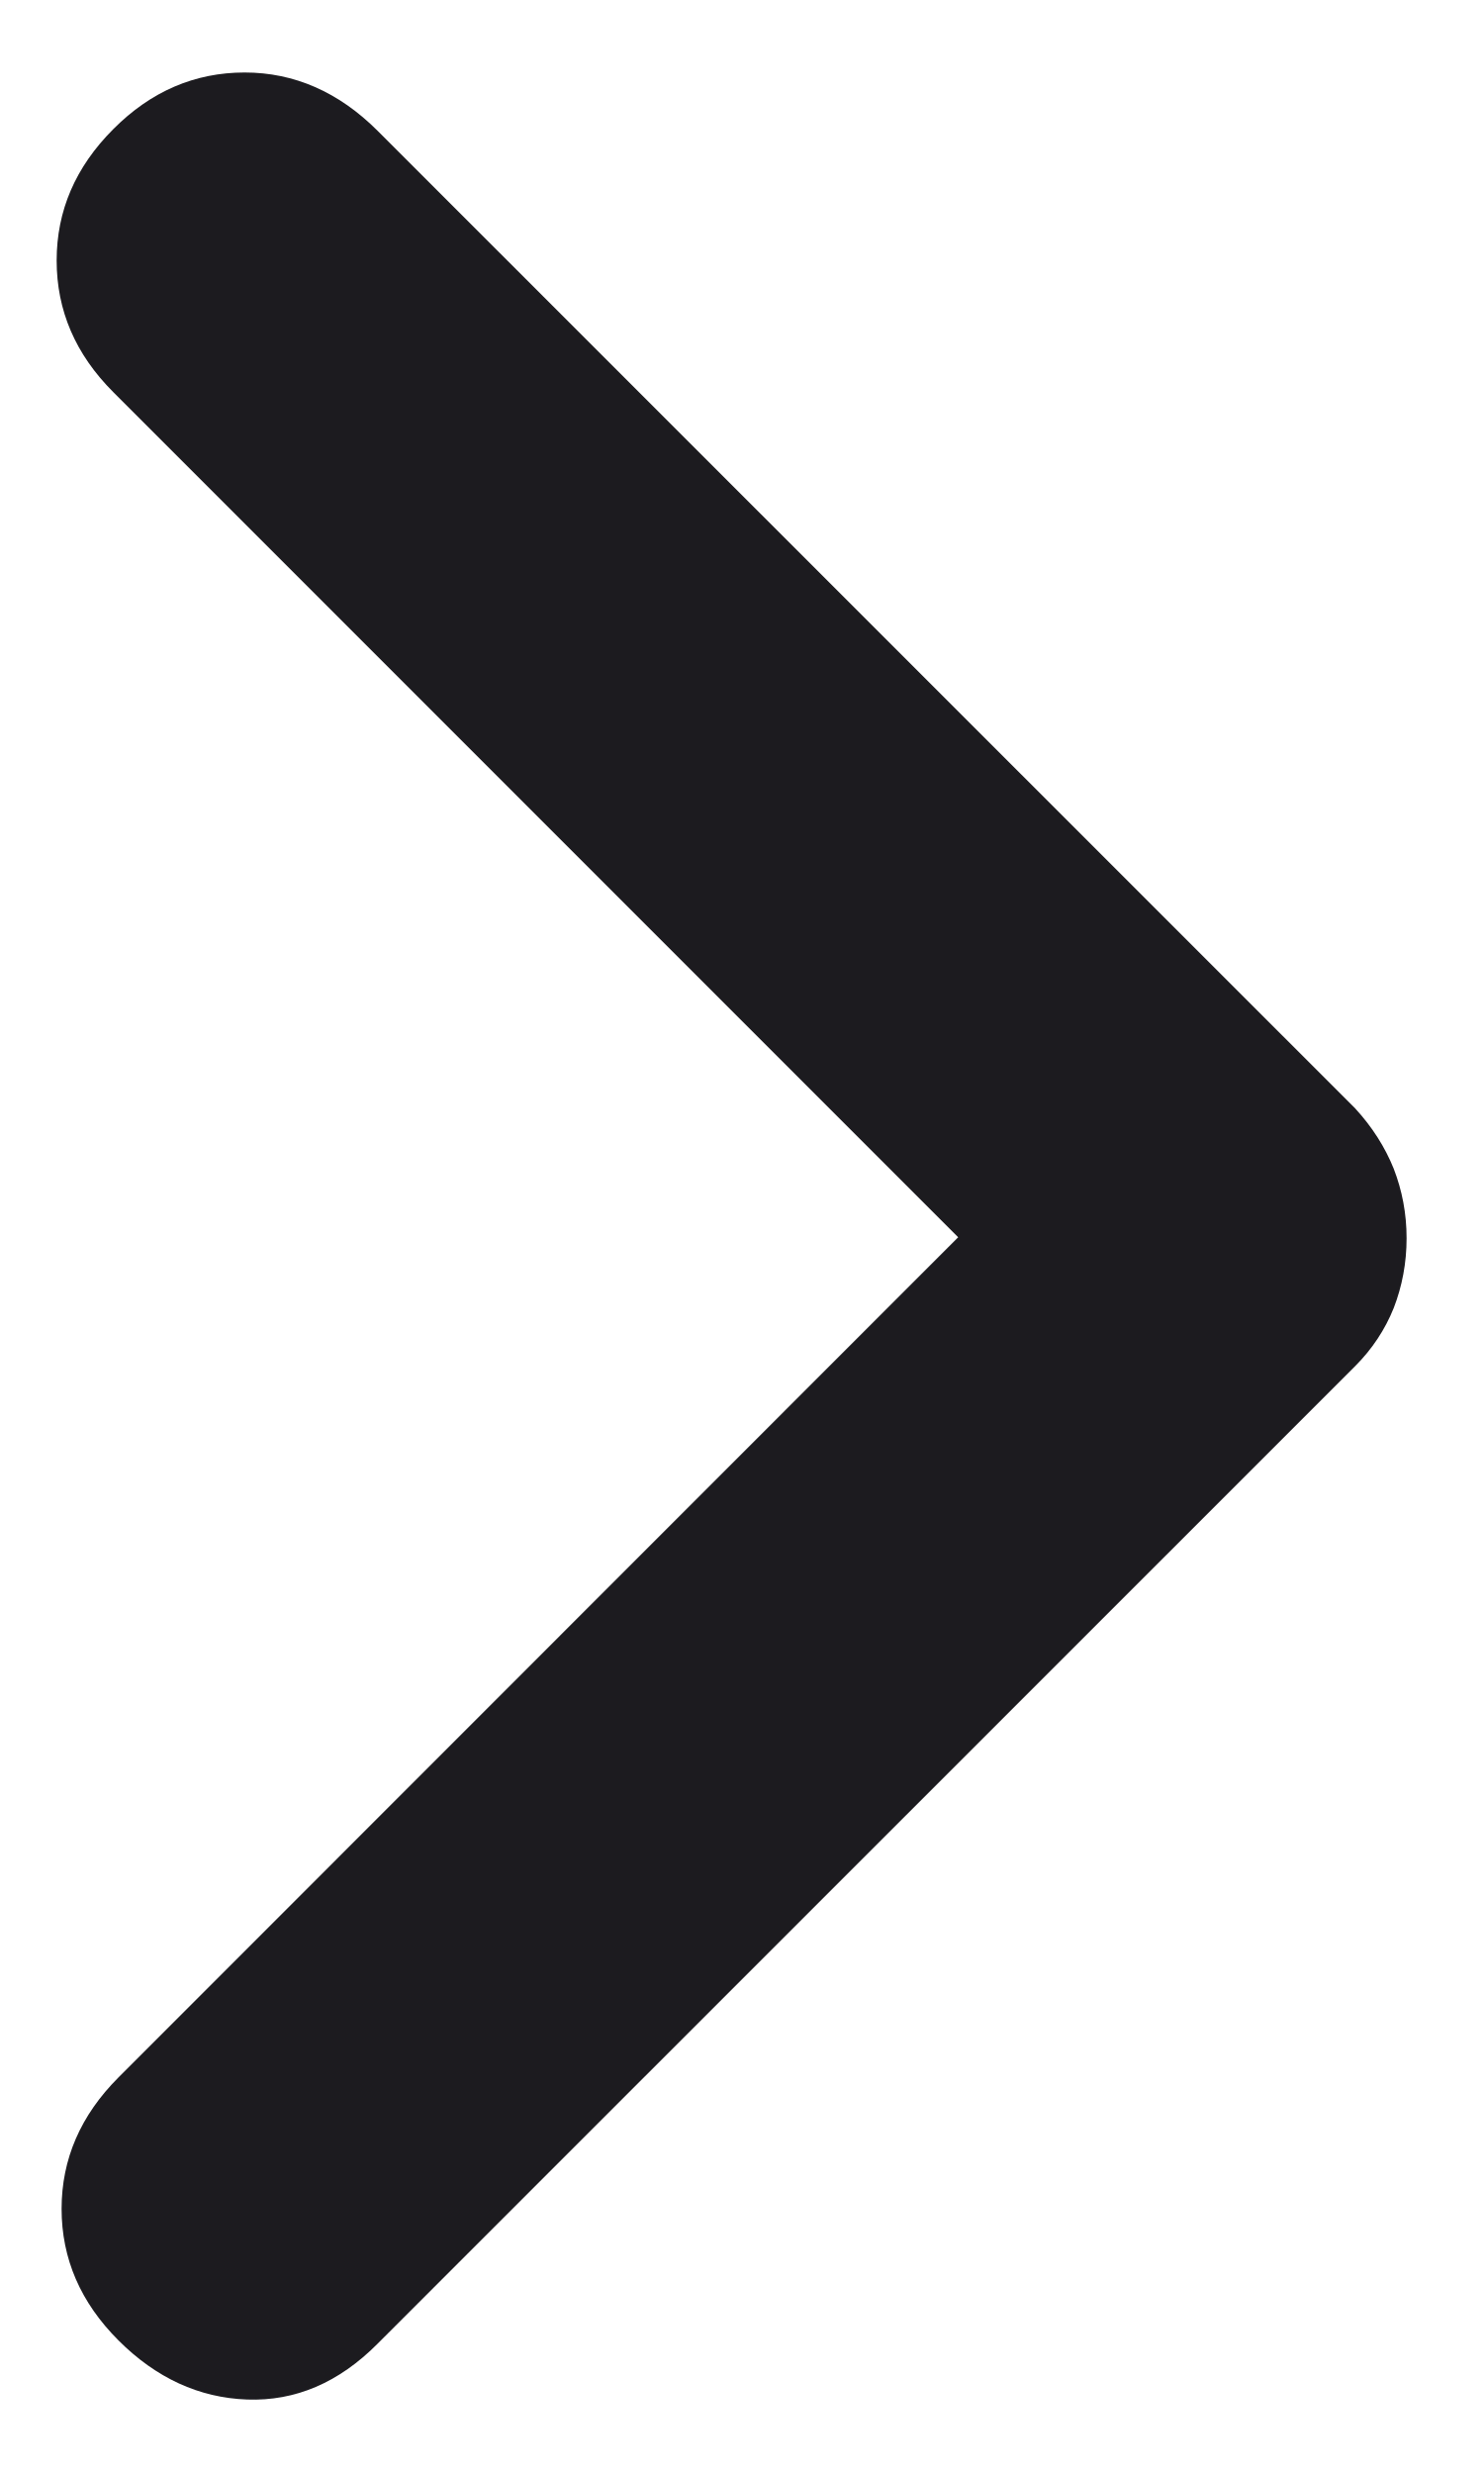
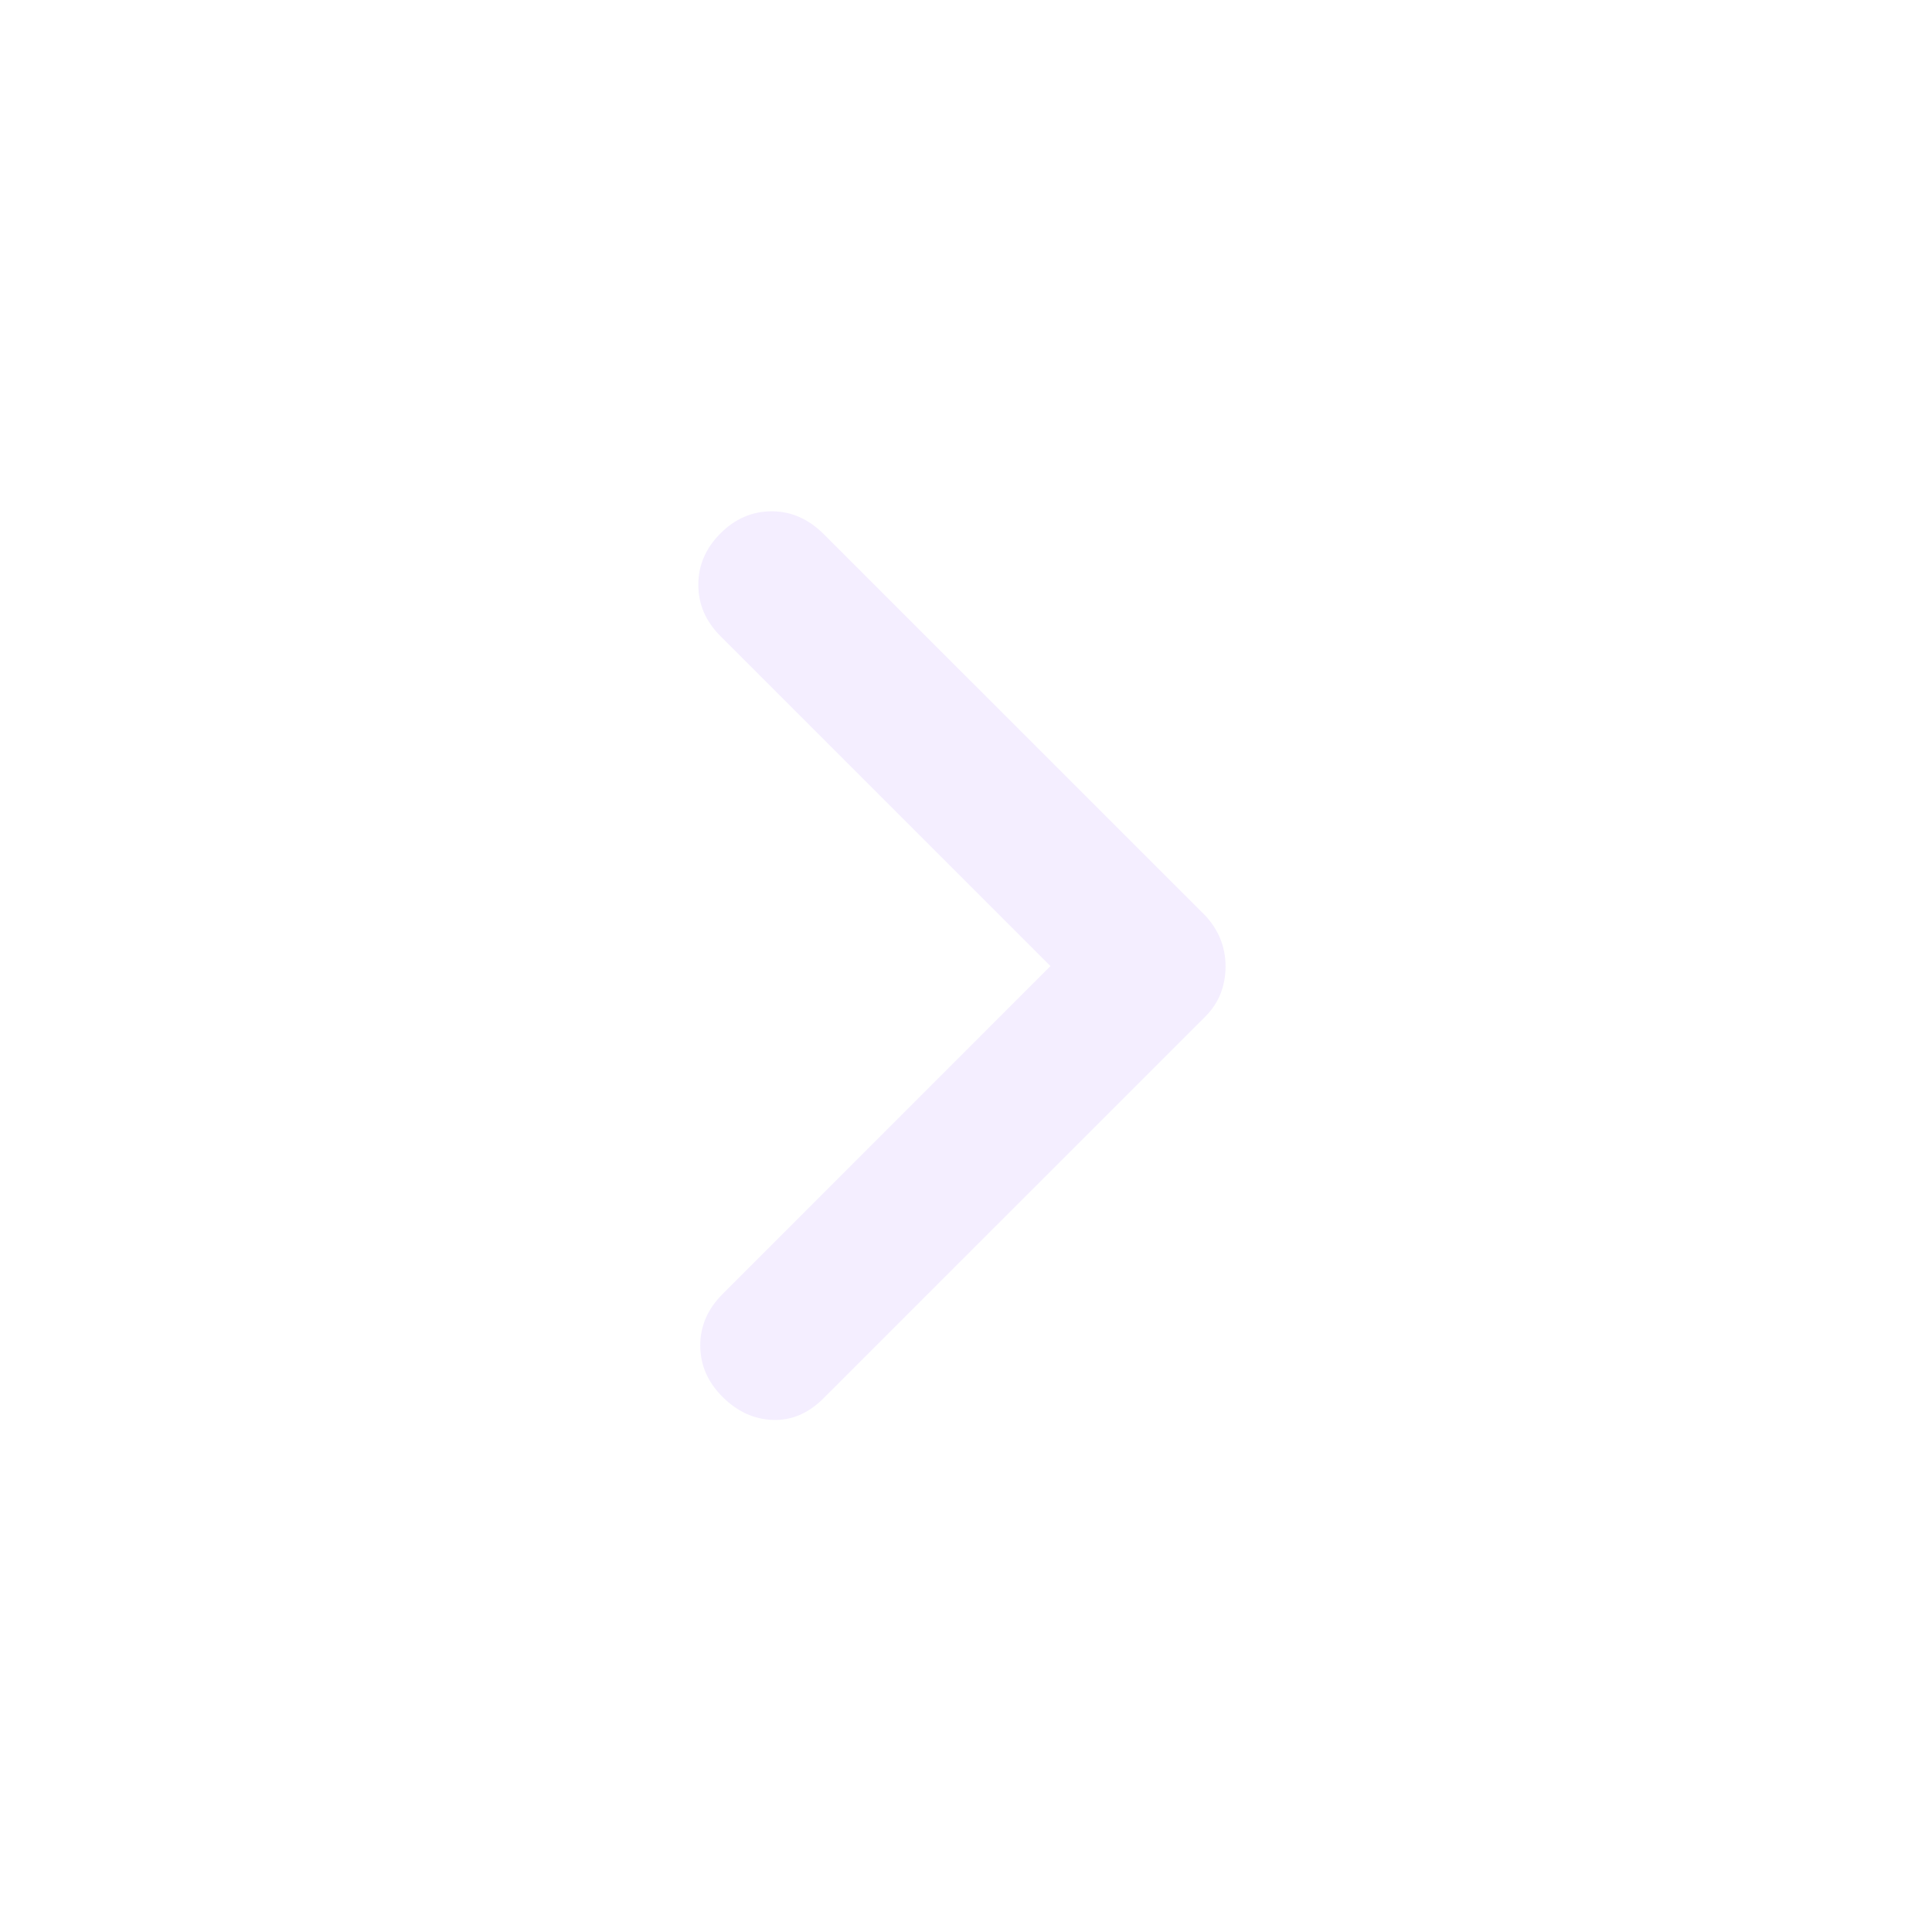
- <svg xmlns="http://www.w3.org/2000/svg" width="6" height="10" viewBox="0 0 6 10" fill="none">
-   <path d="M3.874 5.001L0.458 1.585C0.305 1.432 0.229 1.255 0.229 1.053C0.229 0.852 0.305 0.675 0.458 0.522C0.61 0.369 0.788 0.293 0.989 0.293C1.19 0.293 1.37 0.372 1.527 0.529L5.479 4.48C5.548 4.555 5.6 4.637 5.635 4.724C5.669 4.812 5.687 4.905 5.687 5.005C5.687 5.105 5.669 5.199 5.635 5.287C5.6 5.374 5.548 5.453 5.479 5.522L1.527 9.473C1.37 9.631 1.194 9.706 0.999 9.699C0.805 9.692 0.631 9.612 0.479 9.46C0.326 9.307 0.249 9.13 0.249 8.928C0.249 8.727 0.326 8.55 0.479 8.397L3.874 5.001Z" fill="#1C1B1F" />
+ <svg xmlns="http://www.w3.org/2000/svg" width="20" height="20" viewBox="0 0 20 20" fill="none">
+   <mask id="mask0_718_17087" style="mask-type:alpha" maskUnits="userSpaceOnUse" x="0" y="0" width="20" height="20">
+     <rect width="20" height="20" fill="#D9D9D9" />
+   </mask>
+   <g mask="url(#mask0_718_17087)">
+     <path d="M10.874 10.001L7.458 6.585C7.305 6.432 7.229 6.255 7.229 6.053C7.229 5.852 7.305 5.675 7.458 5.522C7.61 5.369 7.788 5.293 7.989 5.293C8.19 5.293 8.37 5.372 8.527 5.529L12.479 9.48C12.548 9.555 12.6 9.637 12.635 9.724C12.669 9.812 12.687 9.905 12.687 10.005C12.687 10.105 12.669 10.199 12.635 10.287C12.6 10.374 12.548 10.453 12.479 10.522L8.527 14.473C8.37 14.631 8.194 14.706 7.999 14.699C7.805 14.692 7.631 14.612 7.479 14.46C7.326 14.307 7.249 14.13 7.249 13.928C7.249 13.727 7.326 13.55 7.479 13.397L10.874 10.001Z" fill="#F4EEFF" />
+   </g>
</svg>
